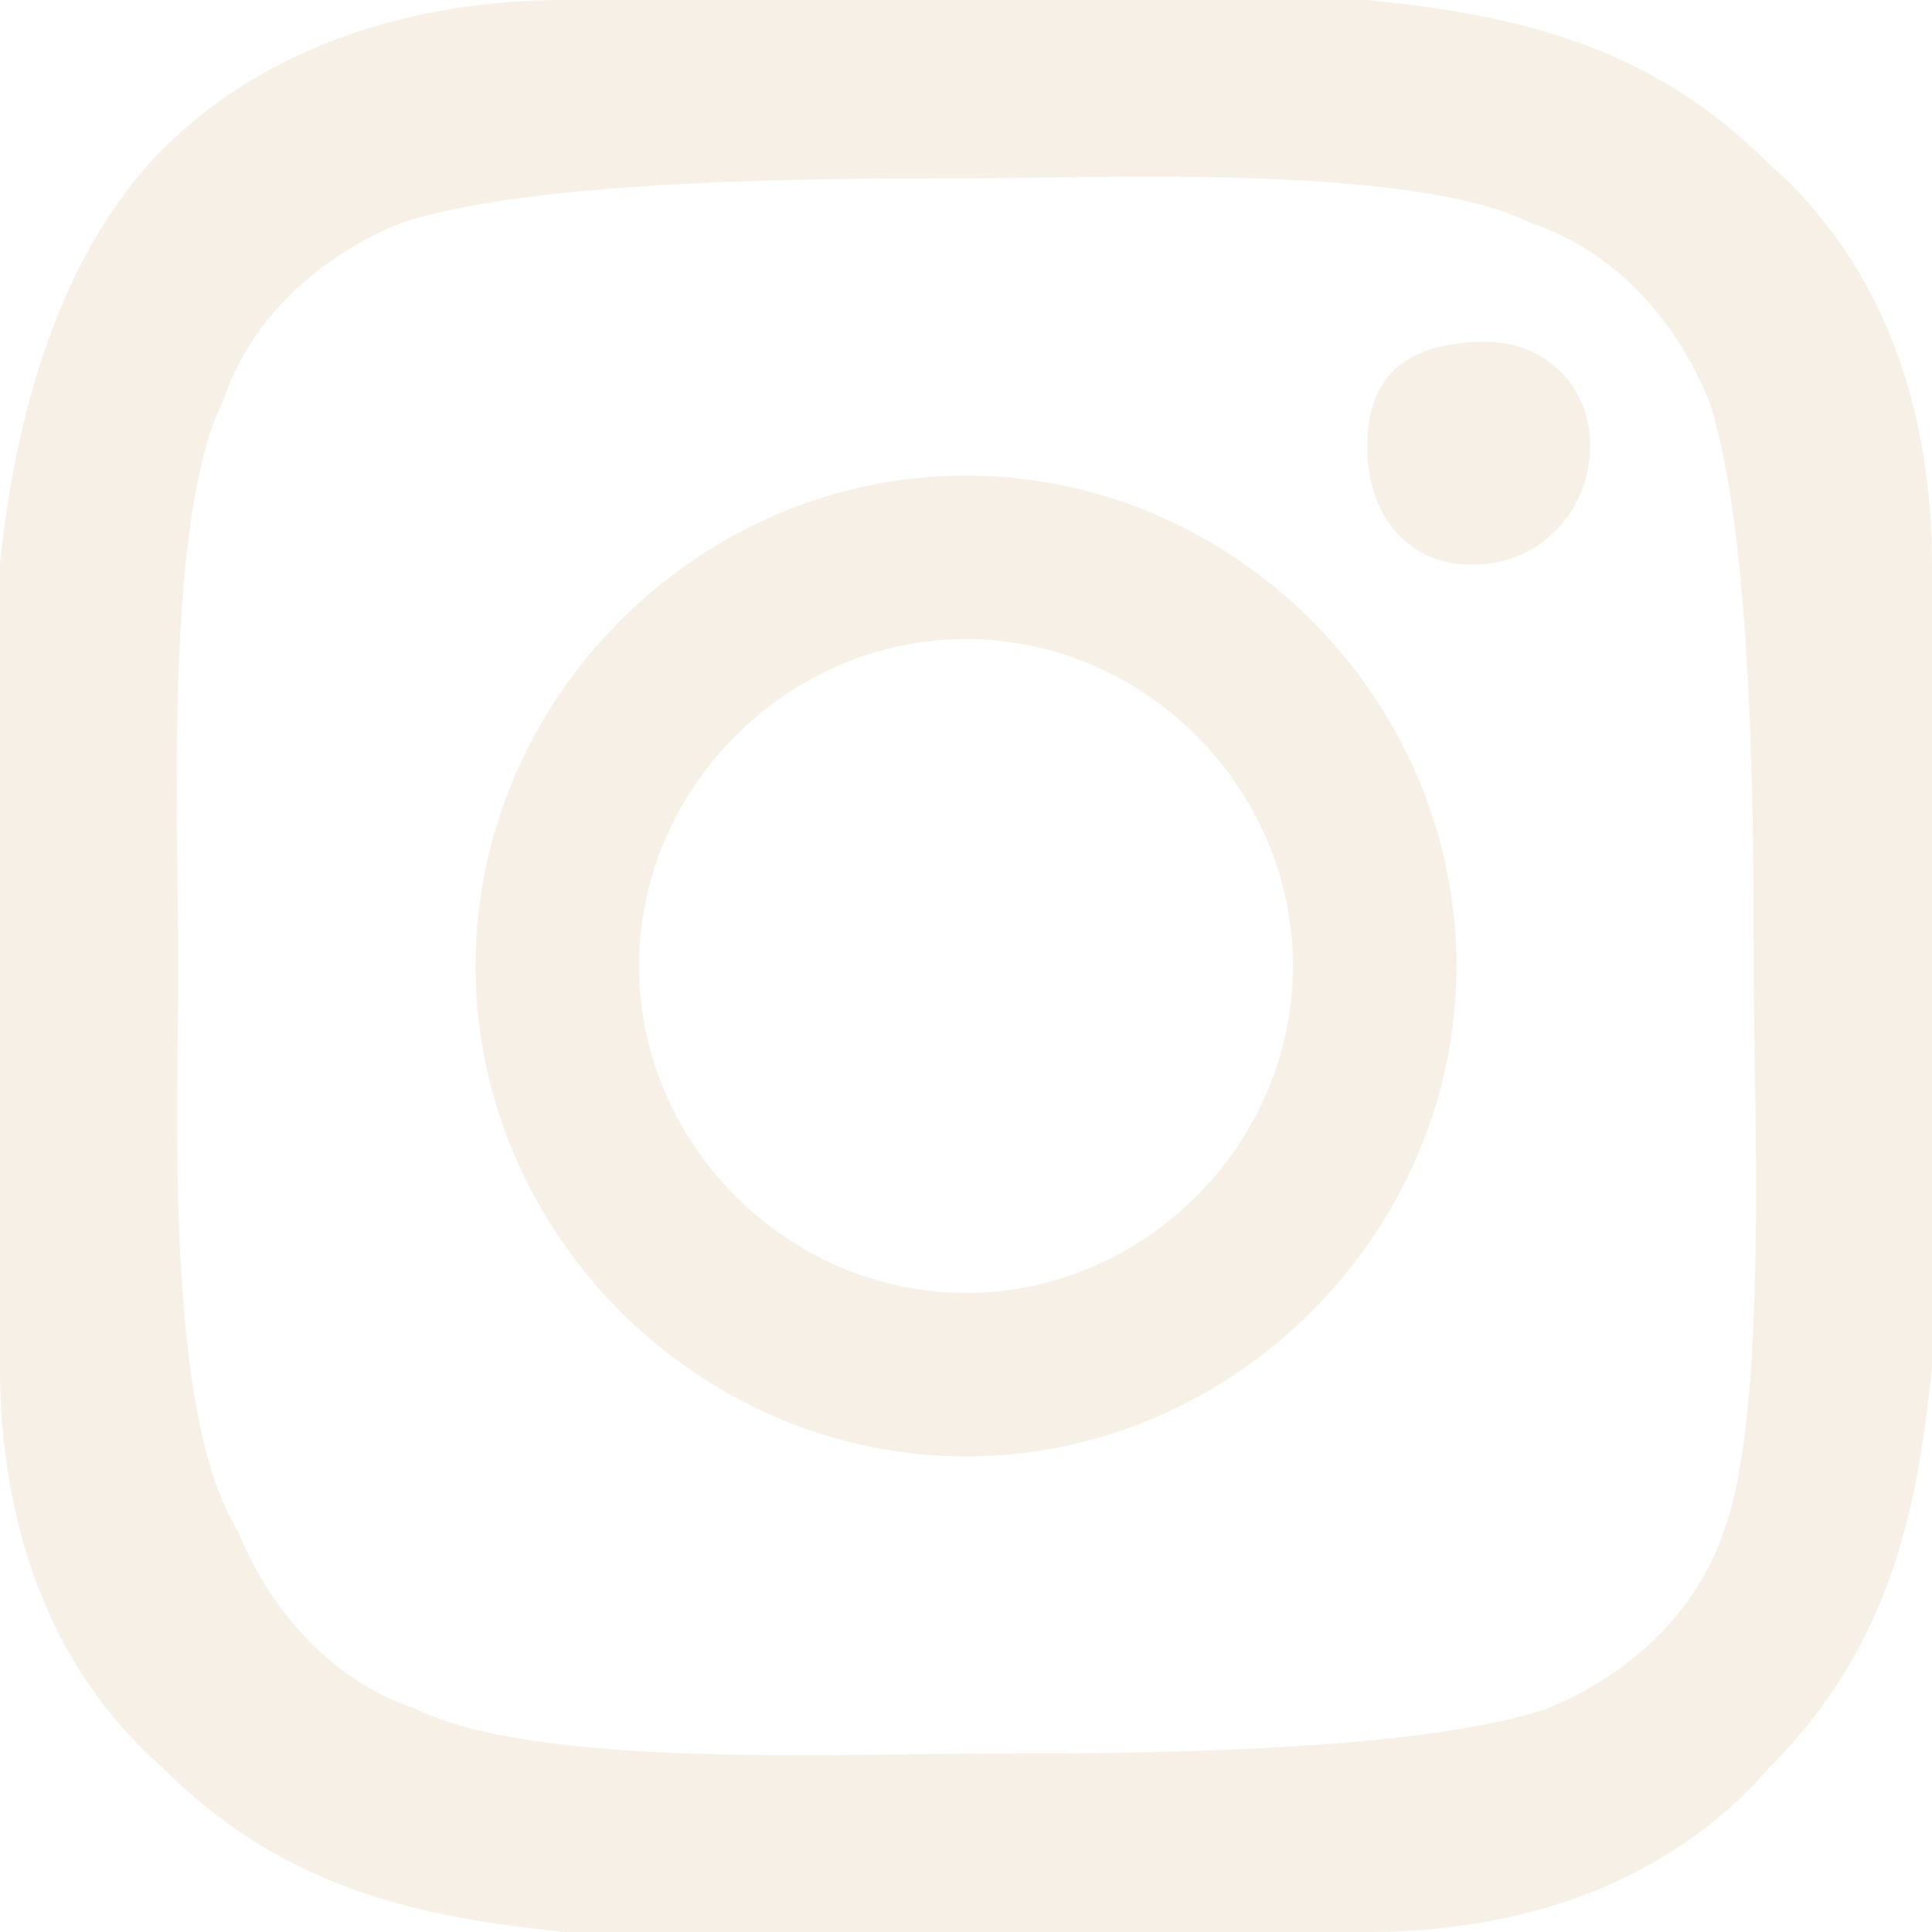
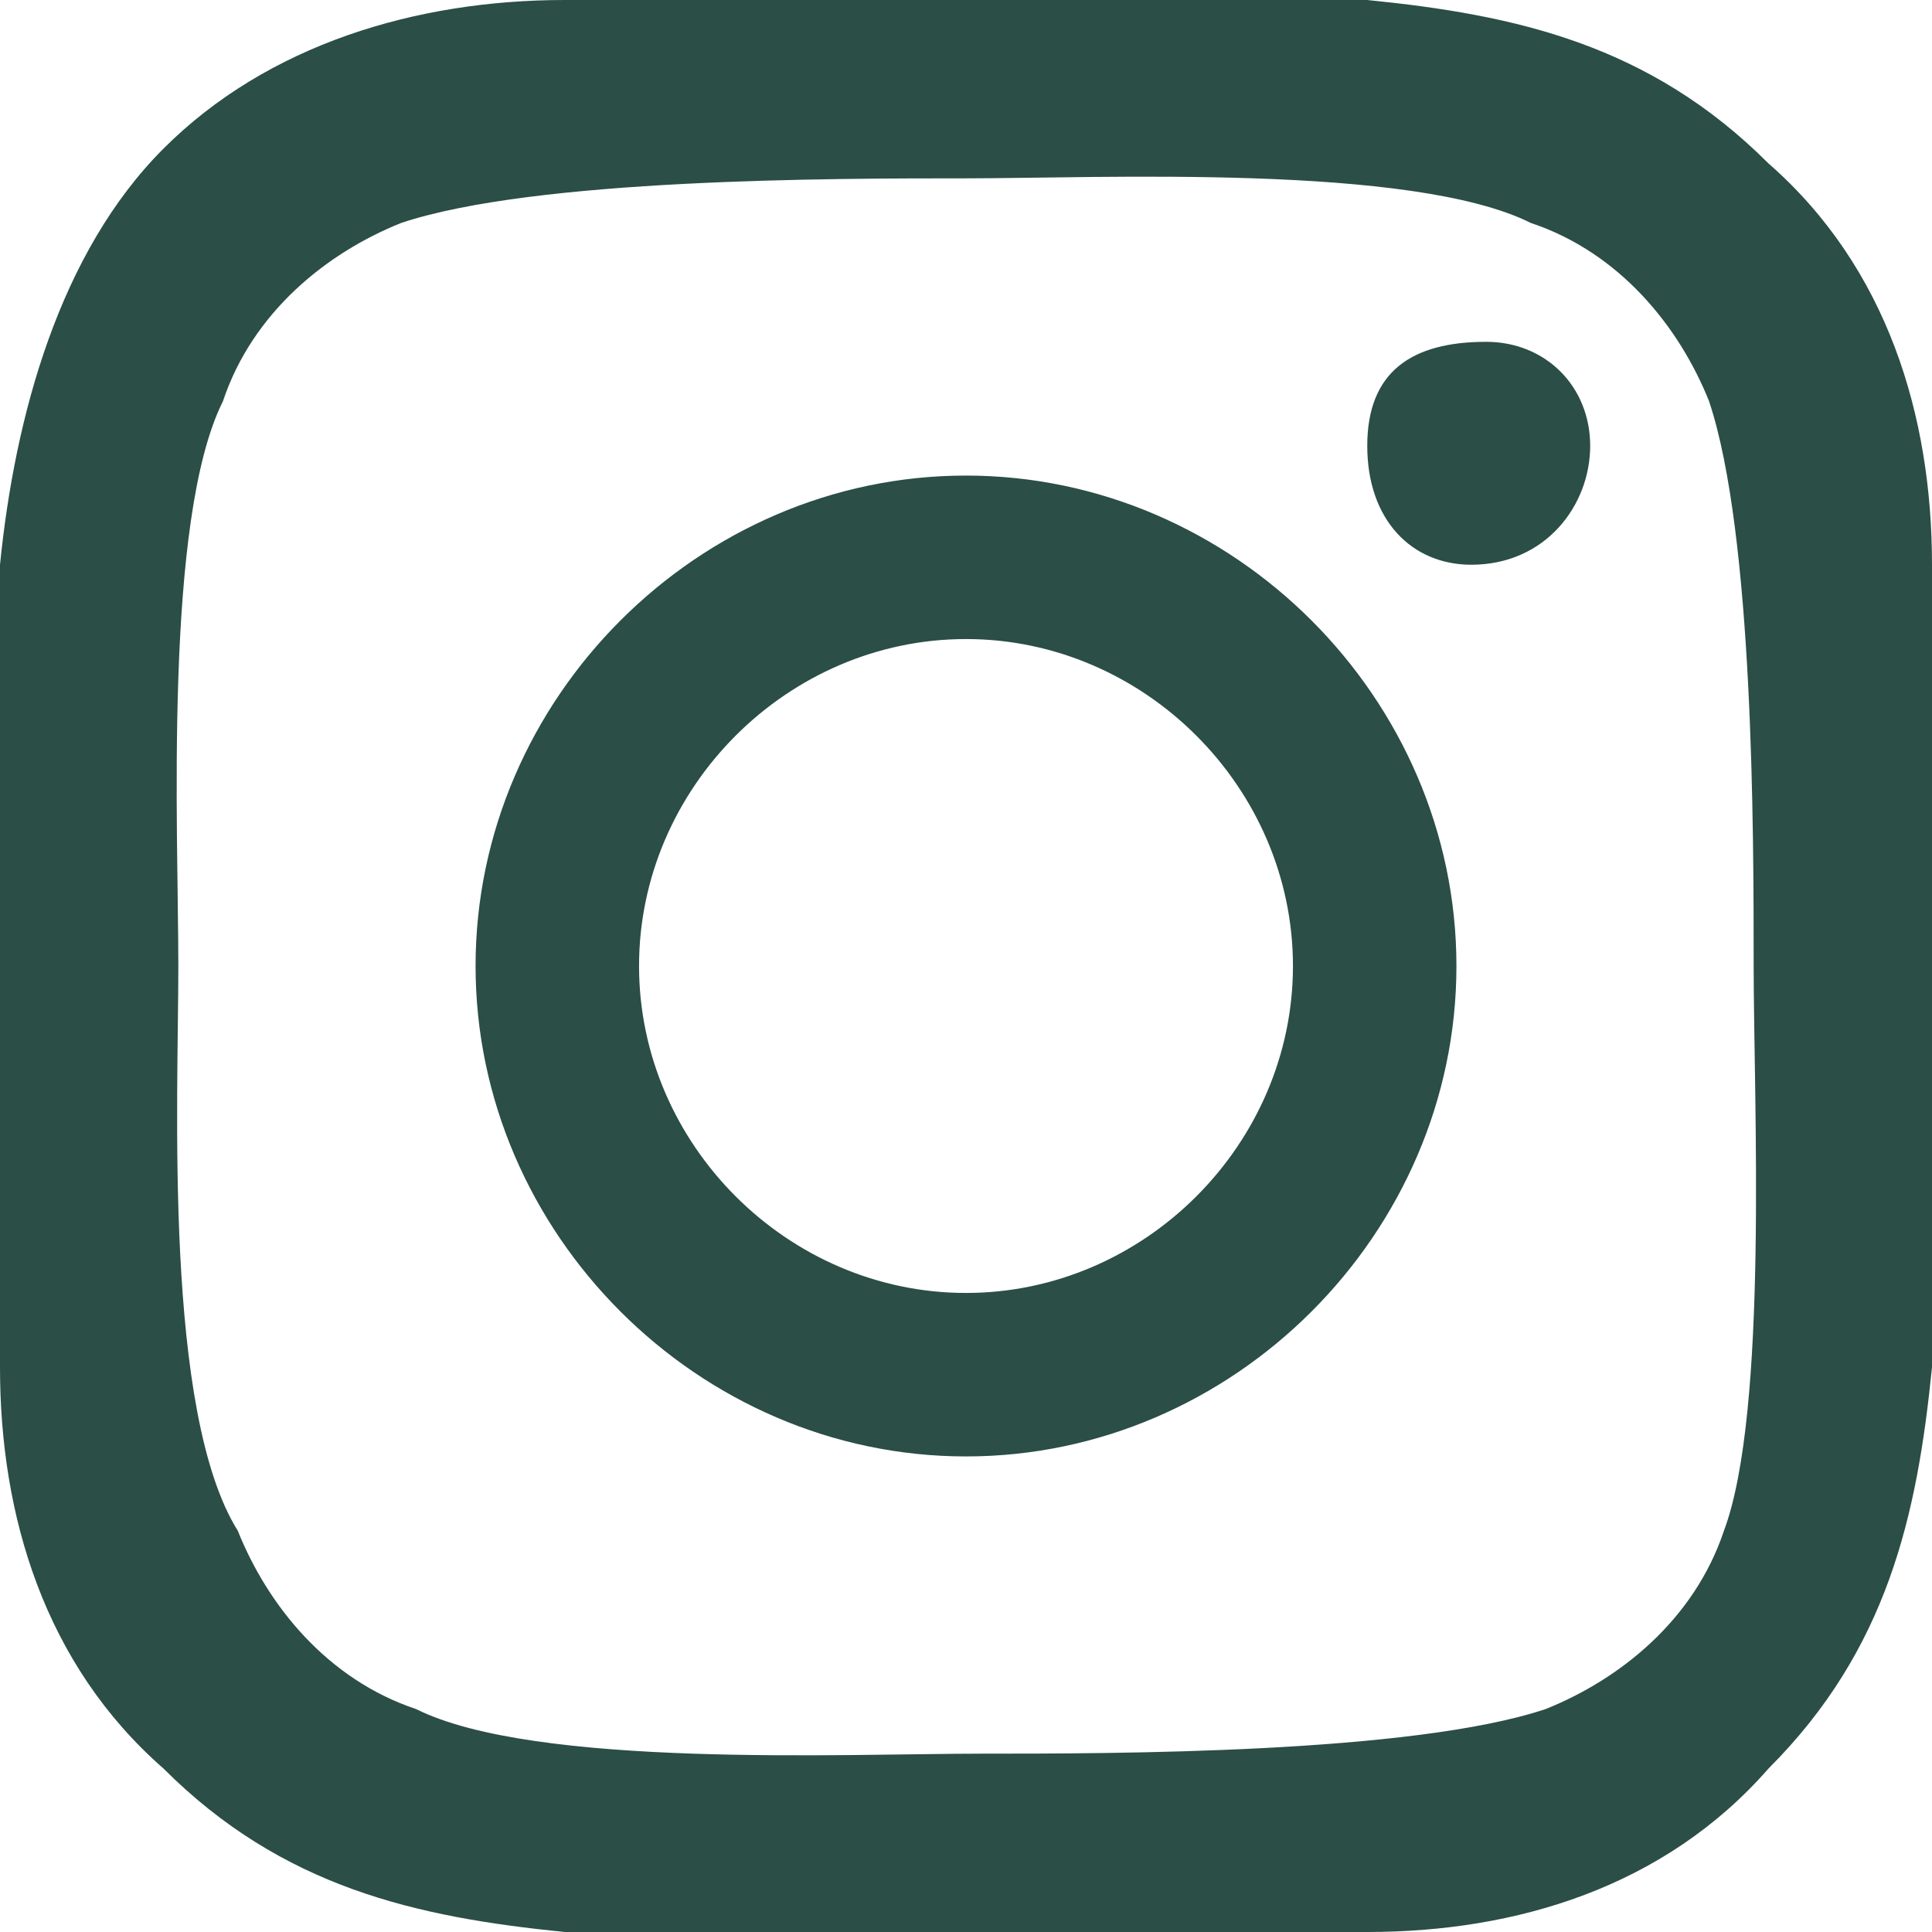
<svg xmlns="http://www.w3.org/2000/svg" version="1.1" id="Layer_1" x="0px" y="0px" viewBox="-633 394 13 13" style="enable-background:new -633 394 13 13;" xml:space="preserve">
  <style type="text/css">
- 	.st0{fill:#F7F0E6;}
+ 	.st0{fill:#2b4e47;}
</style>
  <path id="XMLID_2_" class="st0" d="M-626.5,397.2c-1.8,0-3.3,1.5-3.3,3.3s1.5,3.3,3.3,3.3s3.3-1.5,3.3-3.3S-624.7,397.2-626.5,397.2  z M-626.5,402.7c-1.2,0-2.2-1-2.2-2.2s1-2.2,2.2-2.2s2.2,1,2.2,2.2S-625.3,402.7-626.5,402.7L-626.5,402.7z M-622.3,397  c0,0.4-0.3,0.8-0.8,0.8c-0.4,0-0.7-0.3-0.7-0.8s0.3-0.7,0.8-0.7C-622.6,396.3-622.3,396.6-622.3,397z M-620,397.8c0-1-0.3-2-1.1-2.7  c-0.8-0.8-1.7-1-2.7-1.1c-1.1,0-4.3,0-5.4,0c-1,0-2,0.3-2.7,1s-1,1.8-1.1,2.8c0,1.1,0,4.3,0,5.4c0,1,0.3,2,1.1,2.7  c0.8,0.8,1.7,1,2.7,1.1c1.1,0,4.3,0,5.4,0c1,0,2-0.3,2.7-1.1c0.8-0.8,1-1.7,1.1-2.7C-620,402.1-620,398.9-620,397.8L-620,397.8z   M-621.4,404.3c-0.2,0.6-0.7,1-1.2,1.2c-0.9,0.3-2.9,0.3-3.8,0.3s-3,0.1-3.8-0.3c-0.6-0.2-1-0.7-1.2-1.2c-0.5-0.8-0.4-2.9-0.4-3.8  s-0.1-3,0.3-3.8c0.2-0.6,0.7-1,1.2-1.2c0.9-0.3,2.9-0.3,3.8-0.3s3-0.1,3.8,0.3c0.6,0.2,1,0.7,1.2,1.2c0.3,0.9,0.3,2.9,0.3,3.8  S-621.1,403.5-621.4,404.3z" />
</svg>
